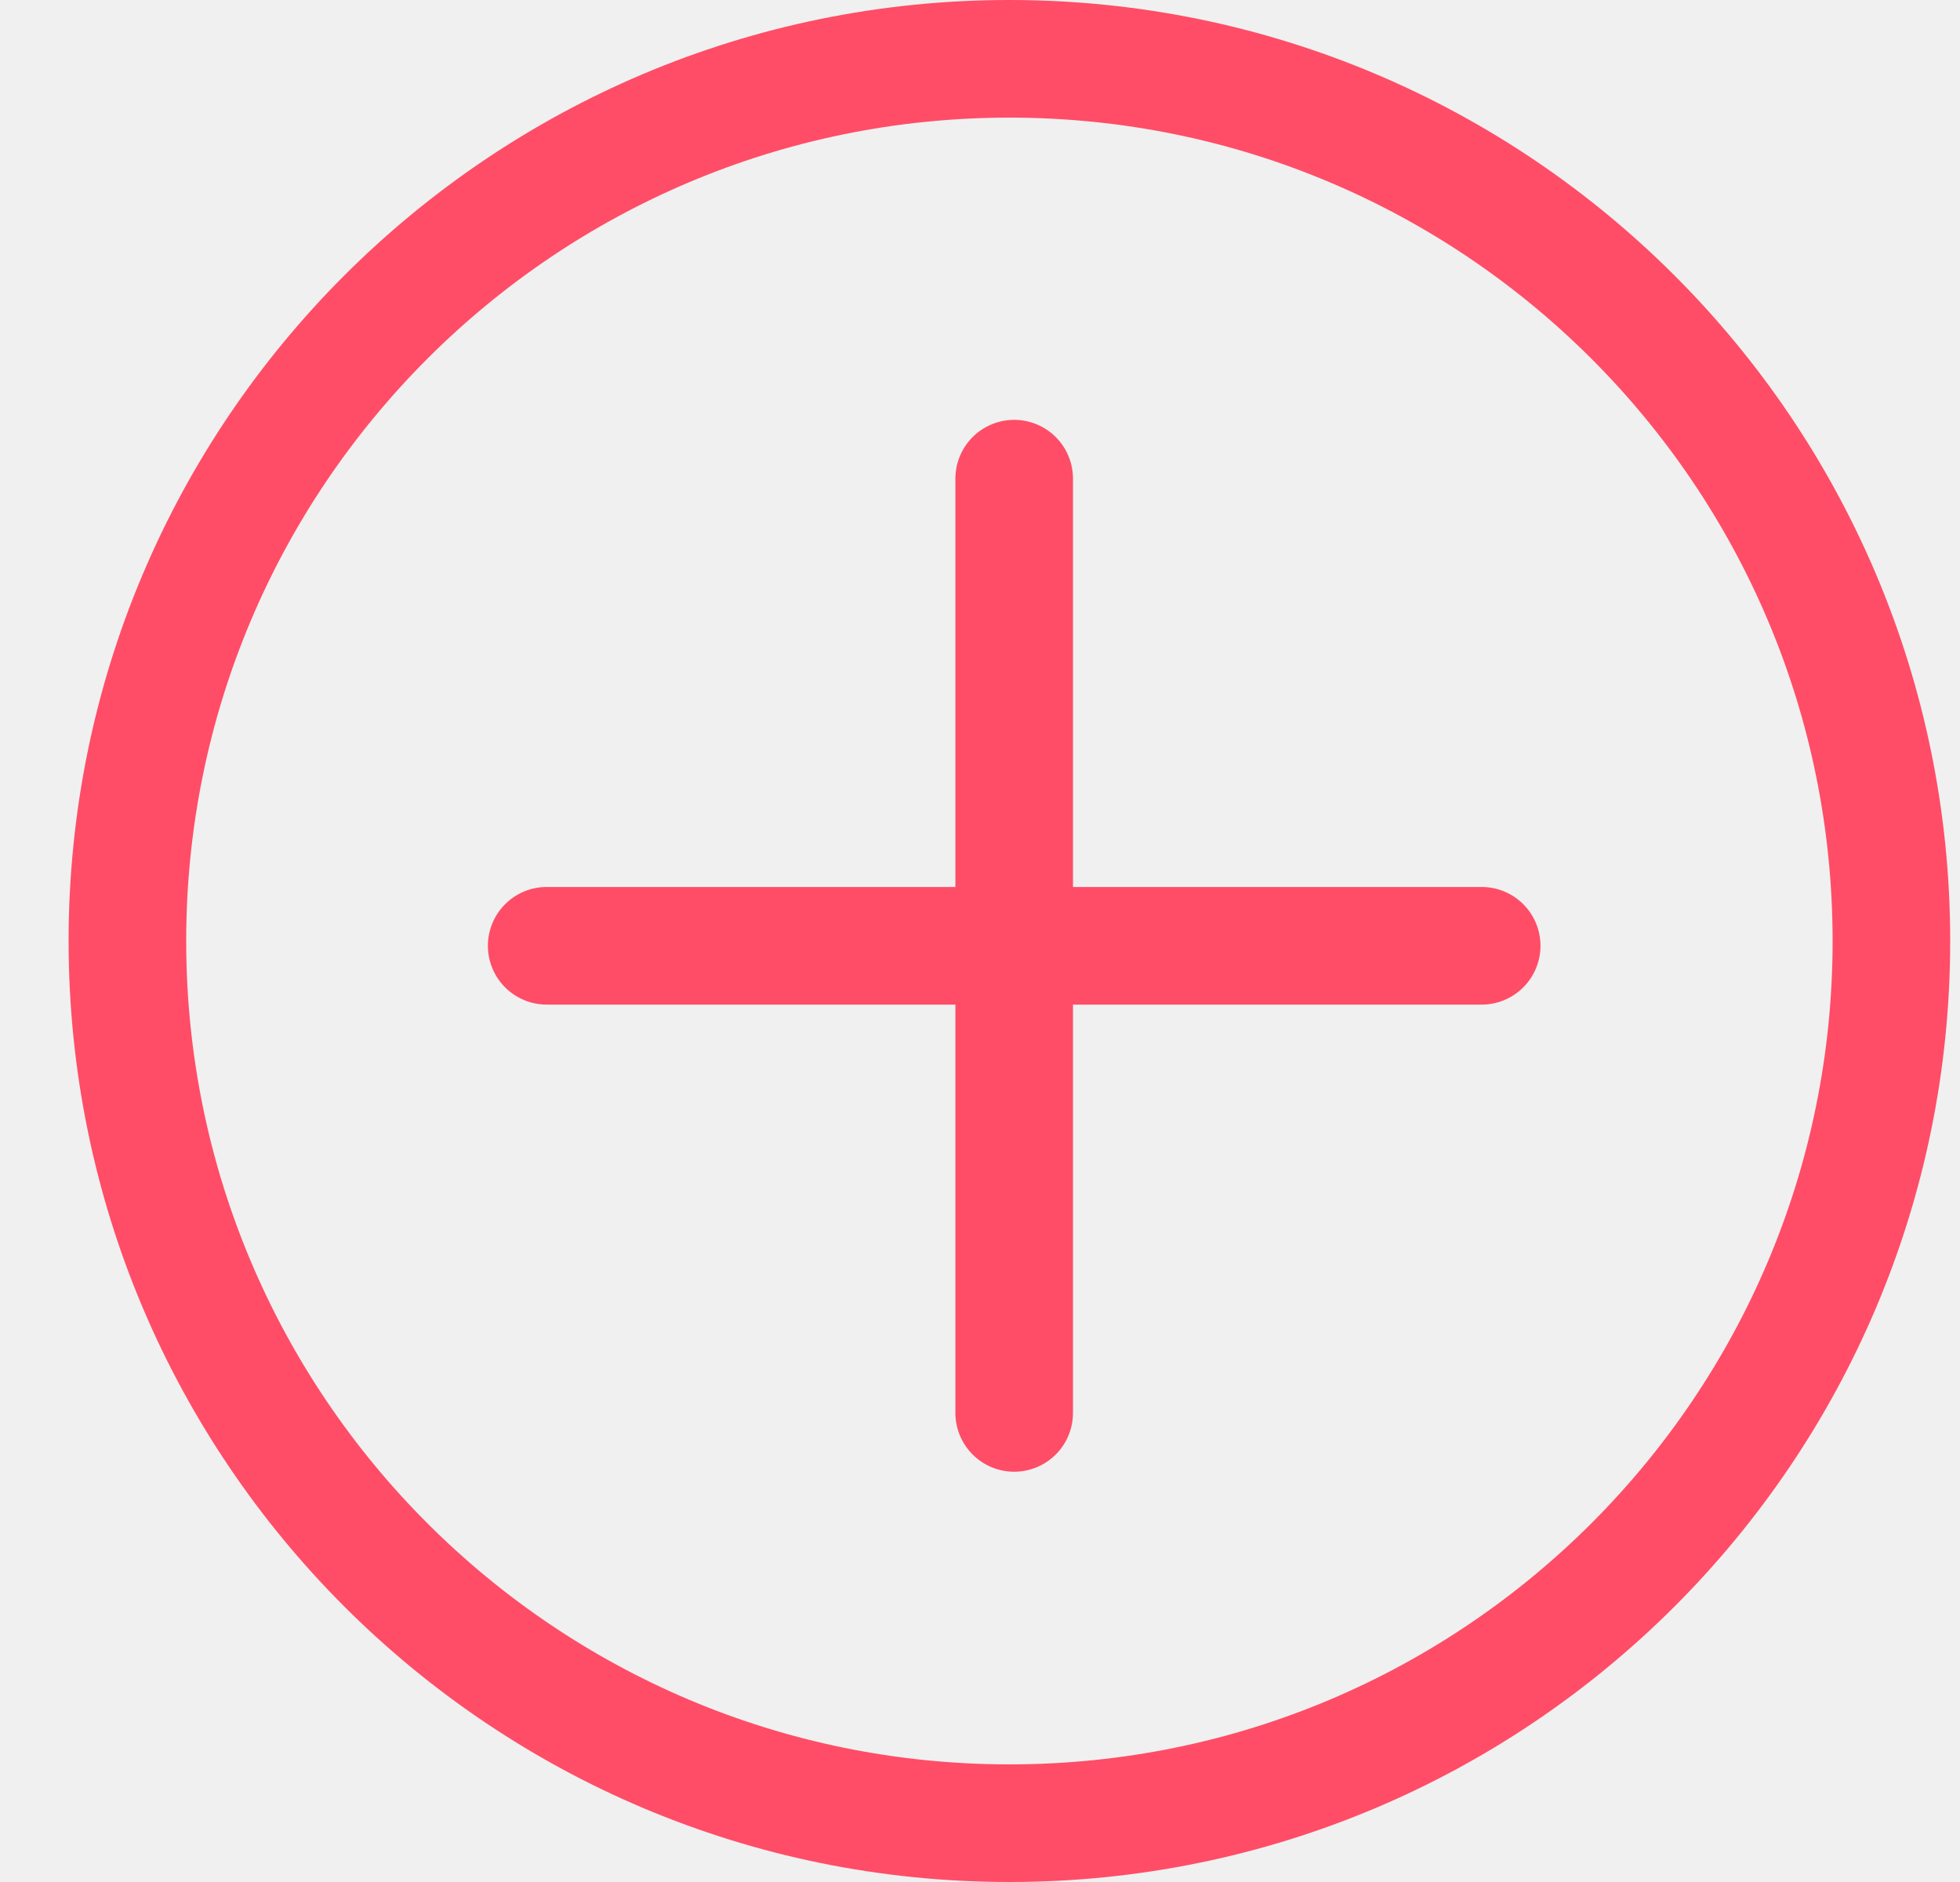
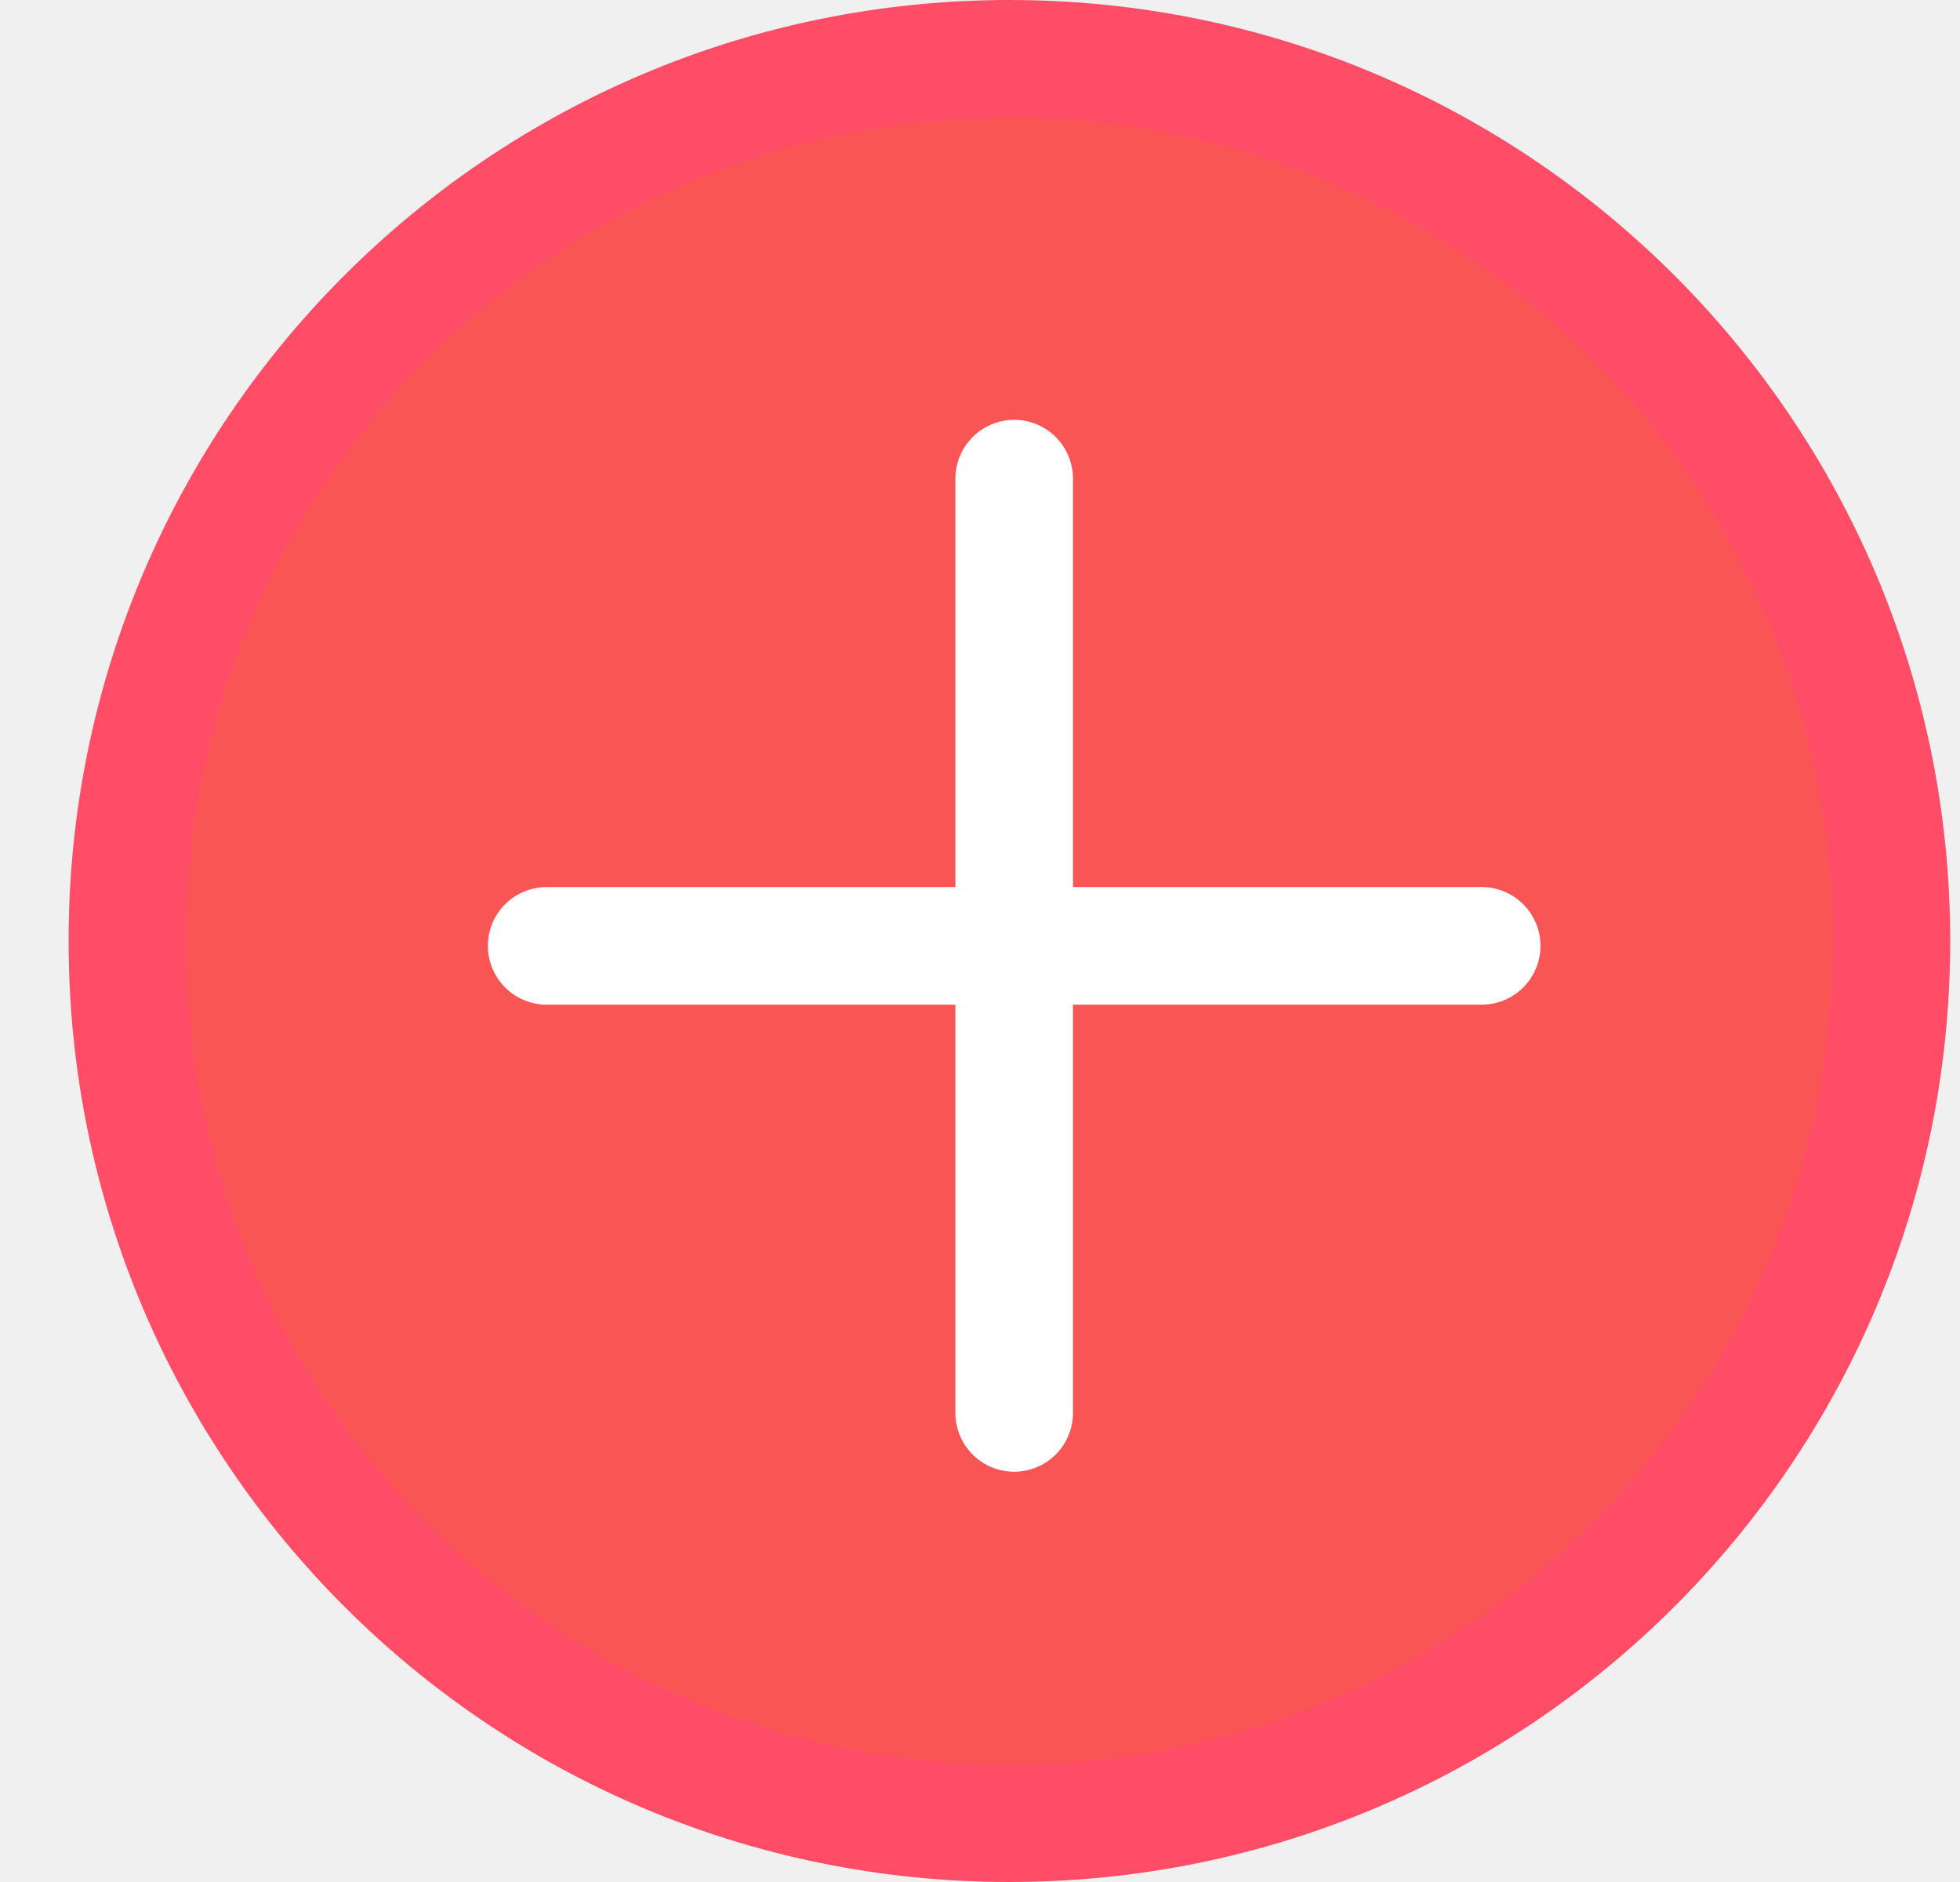
<svg xmlns="http://www.w3.org/2000/svg" width="25" height="24" viewBox="0 0 25 24" fill="none">
-   <g clip-path="url(#clip0_1_1982)">
-     <g clip-path="url(#clip1_1_1982)">
-       <path d="M12.936 6.104V18.018" stroke="#FF4D67" stroke-width="1.5" stroke-linecap="round" stroke-linejoin="round" />
-       <path d="M18.899 12.061H6.973" stroke="#FF4D67" stroke-width="1.5" stroke-linecap="round" stroke-linejoin="round" />
-       <path fill-rule="evenodd" clip-rule="evenodd" d="M-3.292 12.061C-3.292 -0.109 0.766 -4.167 12.936 -4.167C25.107 -4.167 29.165 -0.109 29.165 12.061C29.165 24.232 25.107 28.29 12.936 28.29C0.766 28.29 -3.292 24.232 -3.292 12.061Z" stroke="#FF4D67" stroke-width="1.5" stroke-linecap="round" stroke-linejoin="round" />
+   <g clip-path="url(#clip0_4737_3819)">
+     <path d="M24.125 12C24.125 5.787 19.088 0.75 12.875 0.75C6.662 0.75 1.625 5.787 1.625 12C1.625 18.213 6.662 23.25 12.875 23.25C19.088 23.25 24.125 18.213 24.125 12Z" fill="#FA5555" stroke="#FF4D67" stroke-width="1.5" />
+     <mask id="mask0_4737_3819" style="mask-type:luminance" maskUnits="userSpaceOnUse" x="0" y="0" width="25" height="24">
+       <path d="M24.875 12C24.875 5.373 19.502 0 12.875 0C6.248 0 0.875 5.373 0.875 12C0.875 18.627 6.248 24 12.875 24C19.502 24 24.875 18.627 24.875 12Z" fill="white" />
+     </mask>
+     <g mask="url(#mask0_4737_3819)">
+       <mask id="mask1_4737_3819" style="mask-type:luminance" maskUnits="userSpaceOnUse" x="-8" y="-8" width="41" height="40">
+         <path d="M32.875 -8H-7.125V32H32.875V-8Z" fill="white" />
+       </mask>
+       <g mask="url(#mask1_4737_3819)">
+         <path d="M12.936 6.104V18.018" stroke="white" stroke-width="1.5" stroke-linecap="round" stroke-linejoin="round" />
+         <path d="M18.899 12.062H6.973" stroke="white" stroke-width="1.5" stroke-linecap="round" stroke-linejoin="round" />
+         <path fill-rule="evenodd" clip-rule="evenodd" d="M-3.292 12.062C-3.292 -0.109 0.766 -4.167 12.936 -4.167C25.107 -4.167 29.164 -0.109 29.164 12.062C29.164 24.232 25.107 28.29 12.936 28.29C0.766 28.29 -3.292 24.232 -3.292 12.062Z" stroke="#9E9E9E" stroke-width="71" stroke-linecap="round" stroke-linejoin="round" />
+       </g>
    </g>
  </g>
-   <rect x="1.625" y="0.75" width="22.5" height="22.5" rx="11.25" stroke="#FF4D67" stroke-width="1.5" />
  <defs>
-     <clipPath id="clip0_1_1982">
-       <rect x="0.875" width="24" height="24" rx="12" fill="white" />
-     </clipPath>
-     <clipPath id="clip1_1_1982">
-       <rect width="40" height="40" fill="white" transform="translate(-7.125 -8)" />
+     <clipPath id="clip0_4737_3819">
+       <rect width="25" height="24" fill="white" />
    </clipPath>
  </defs>
</svg>
